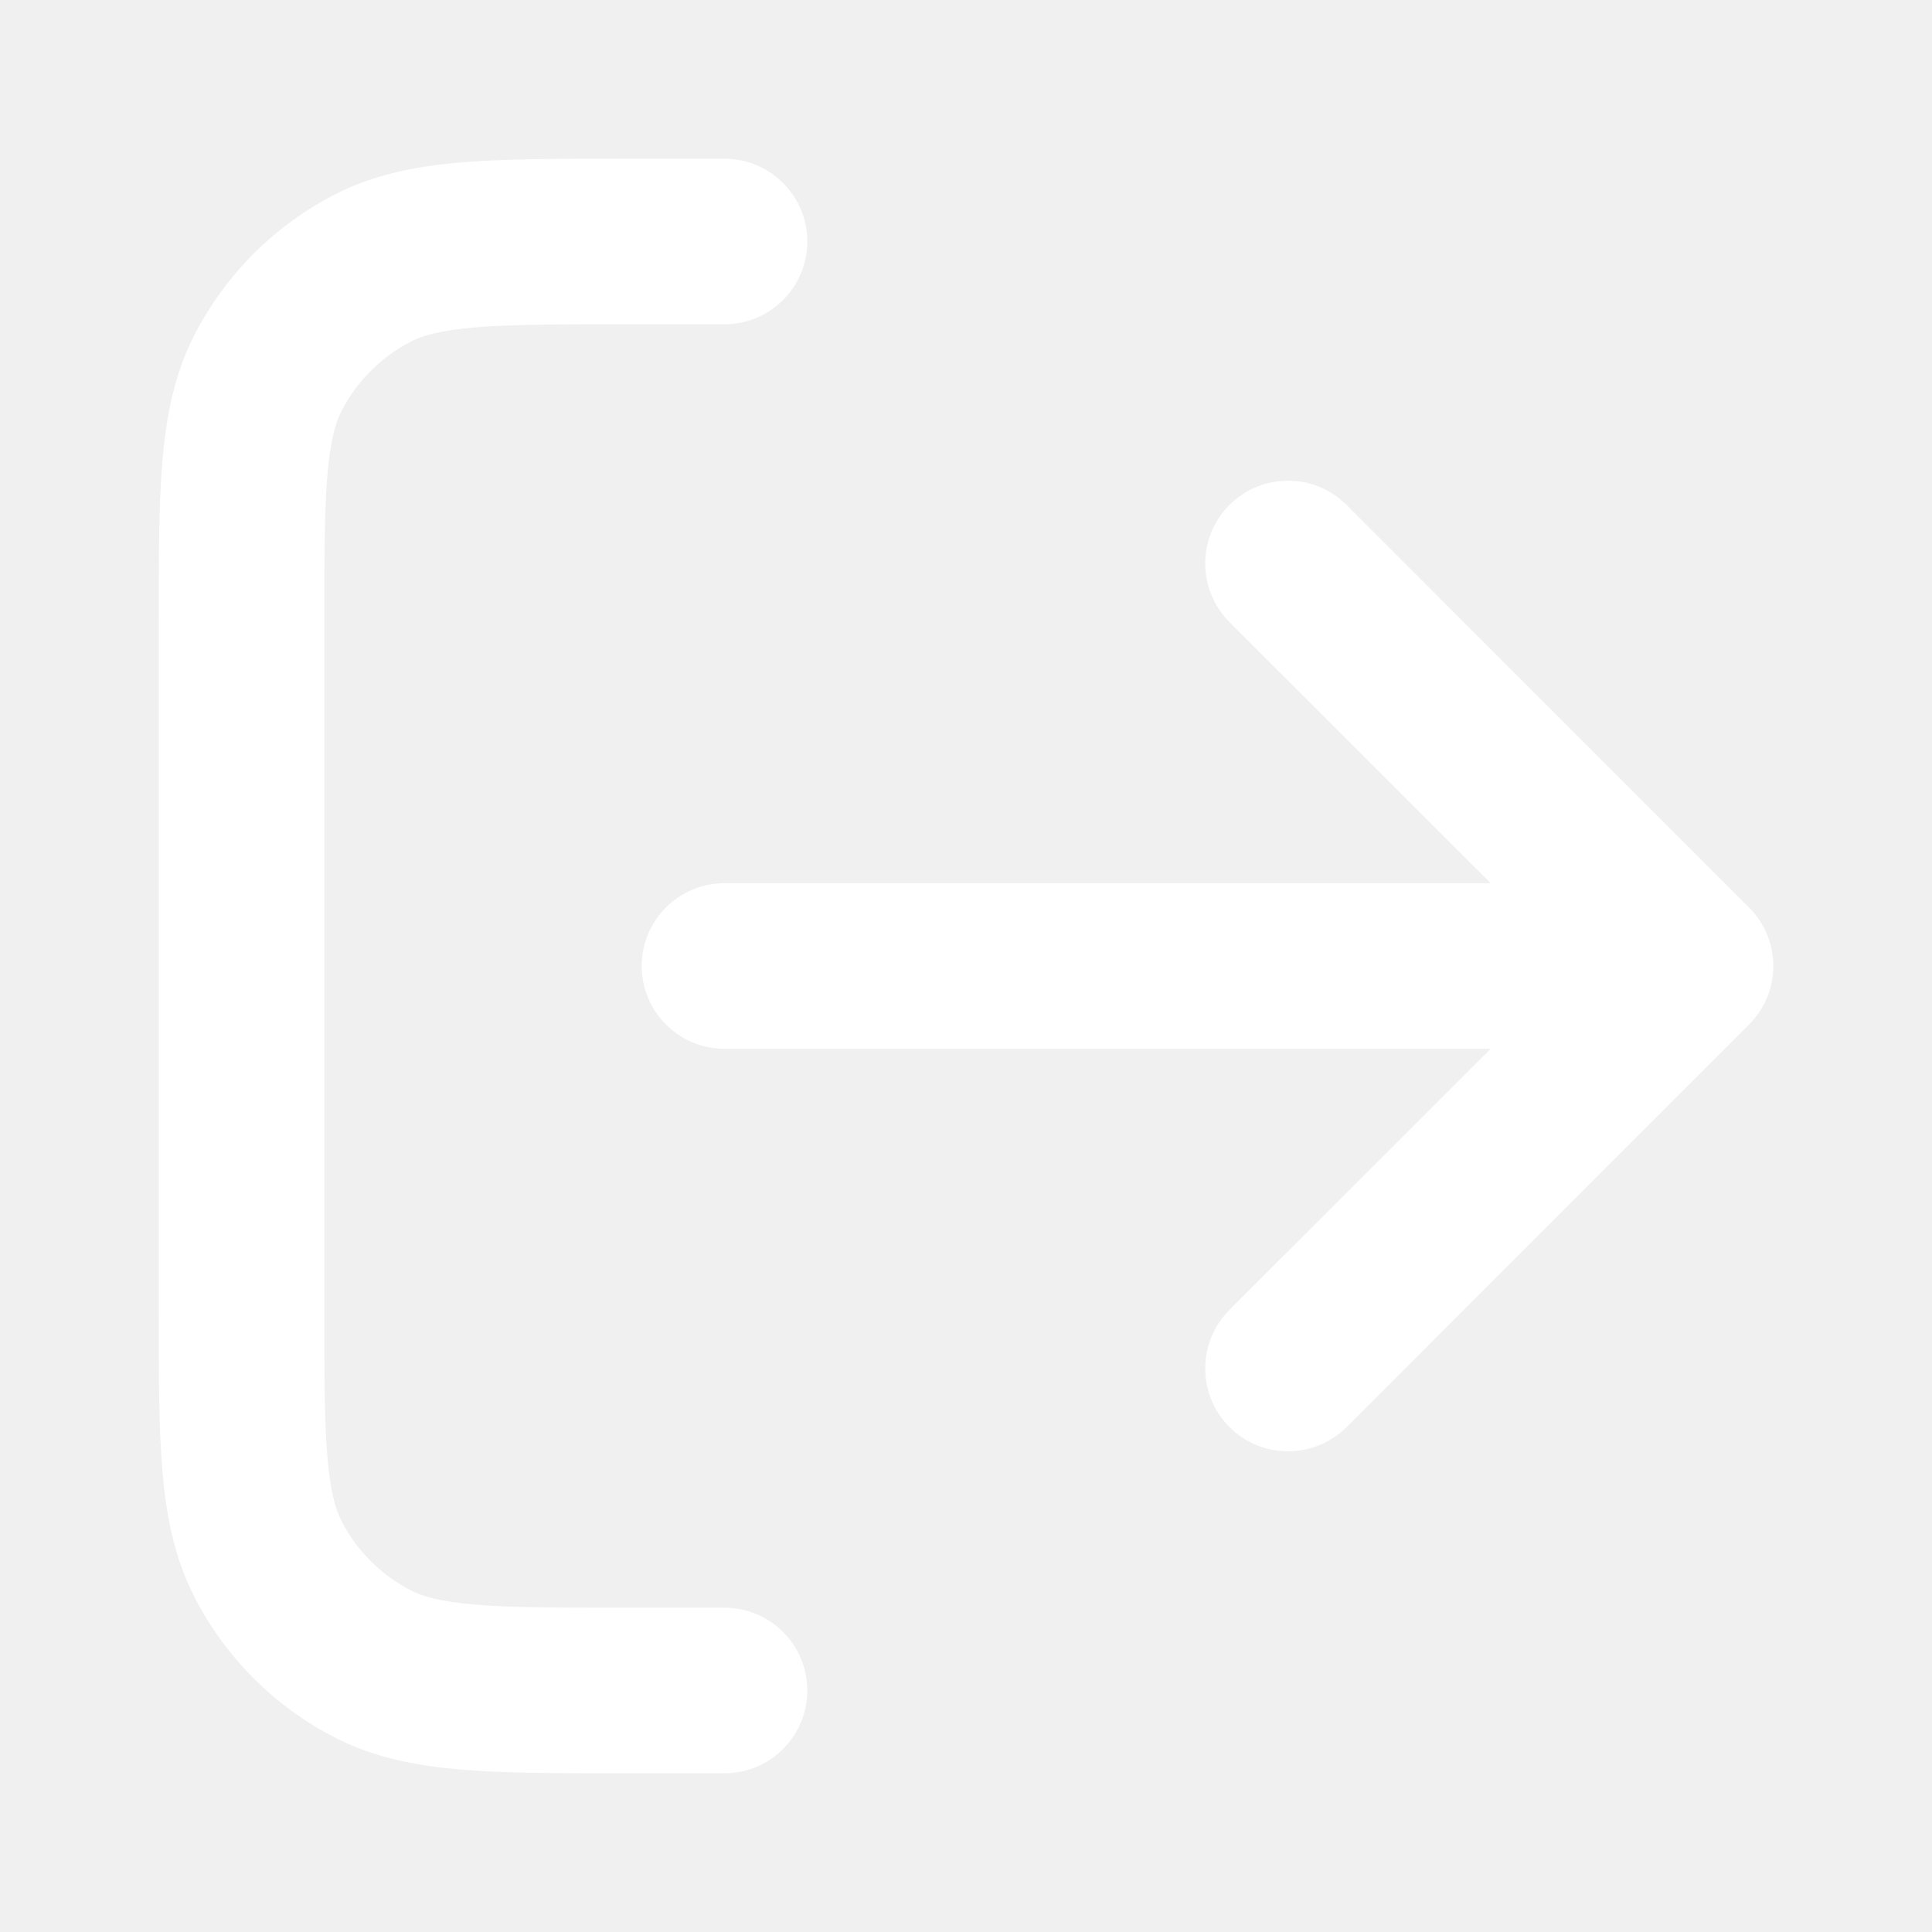
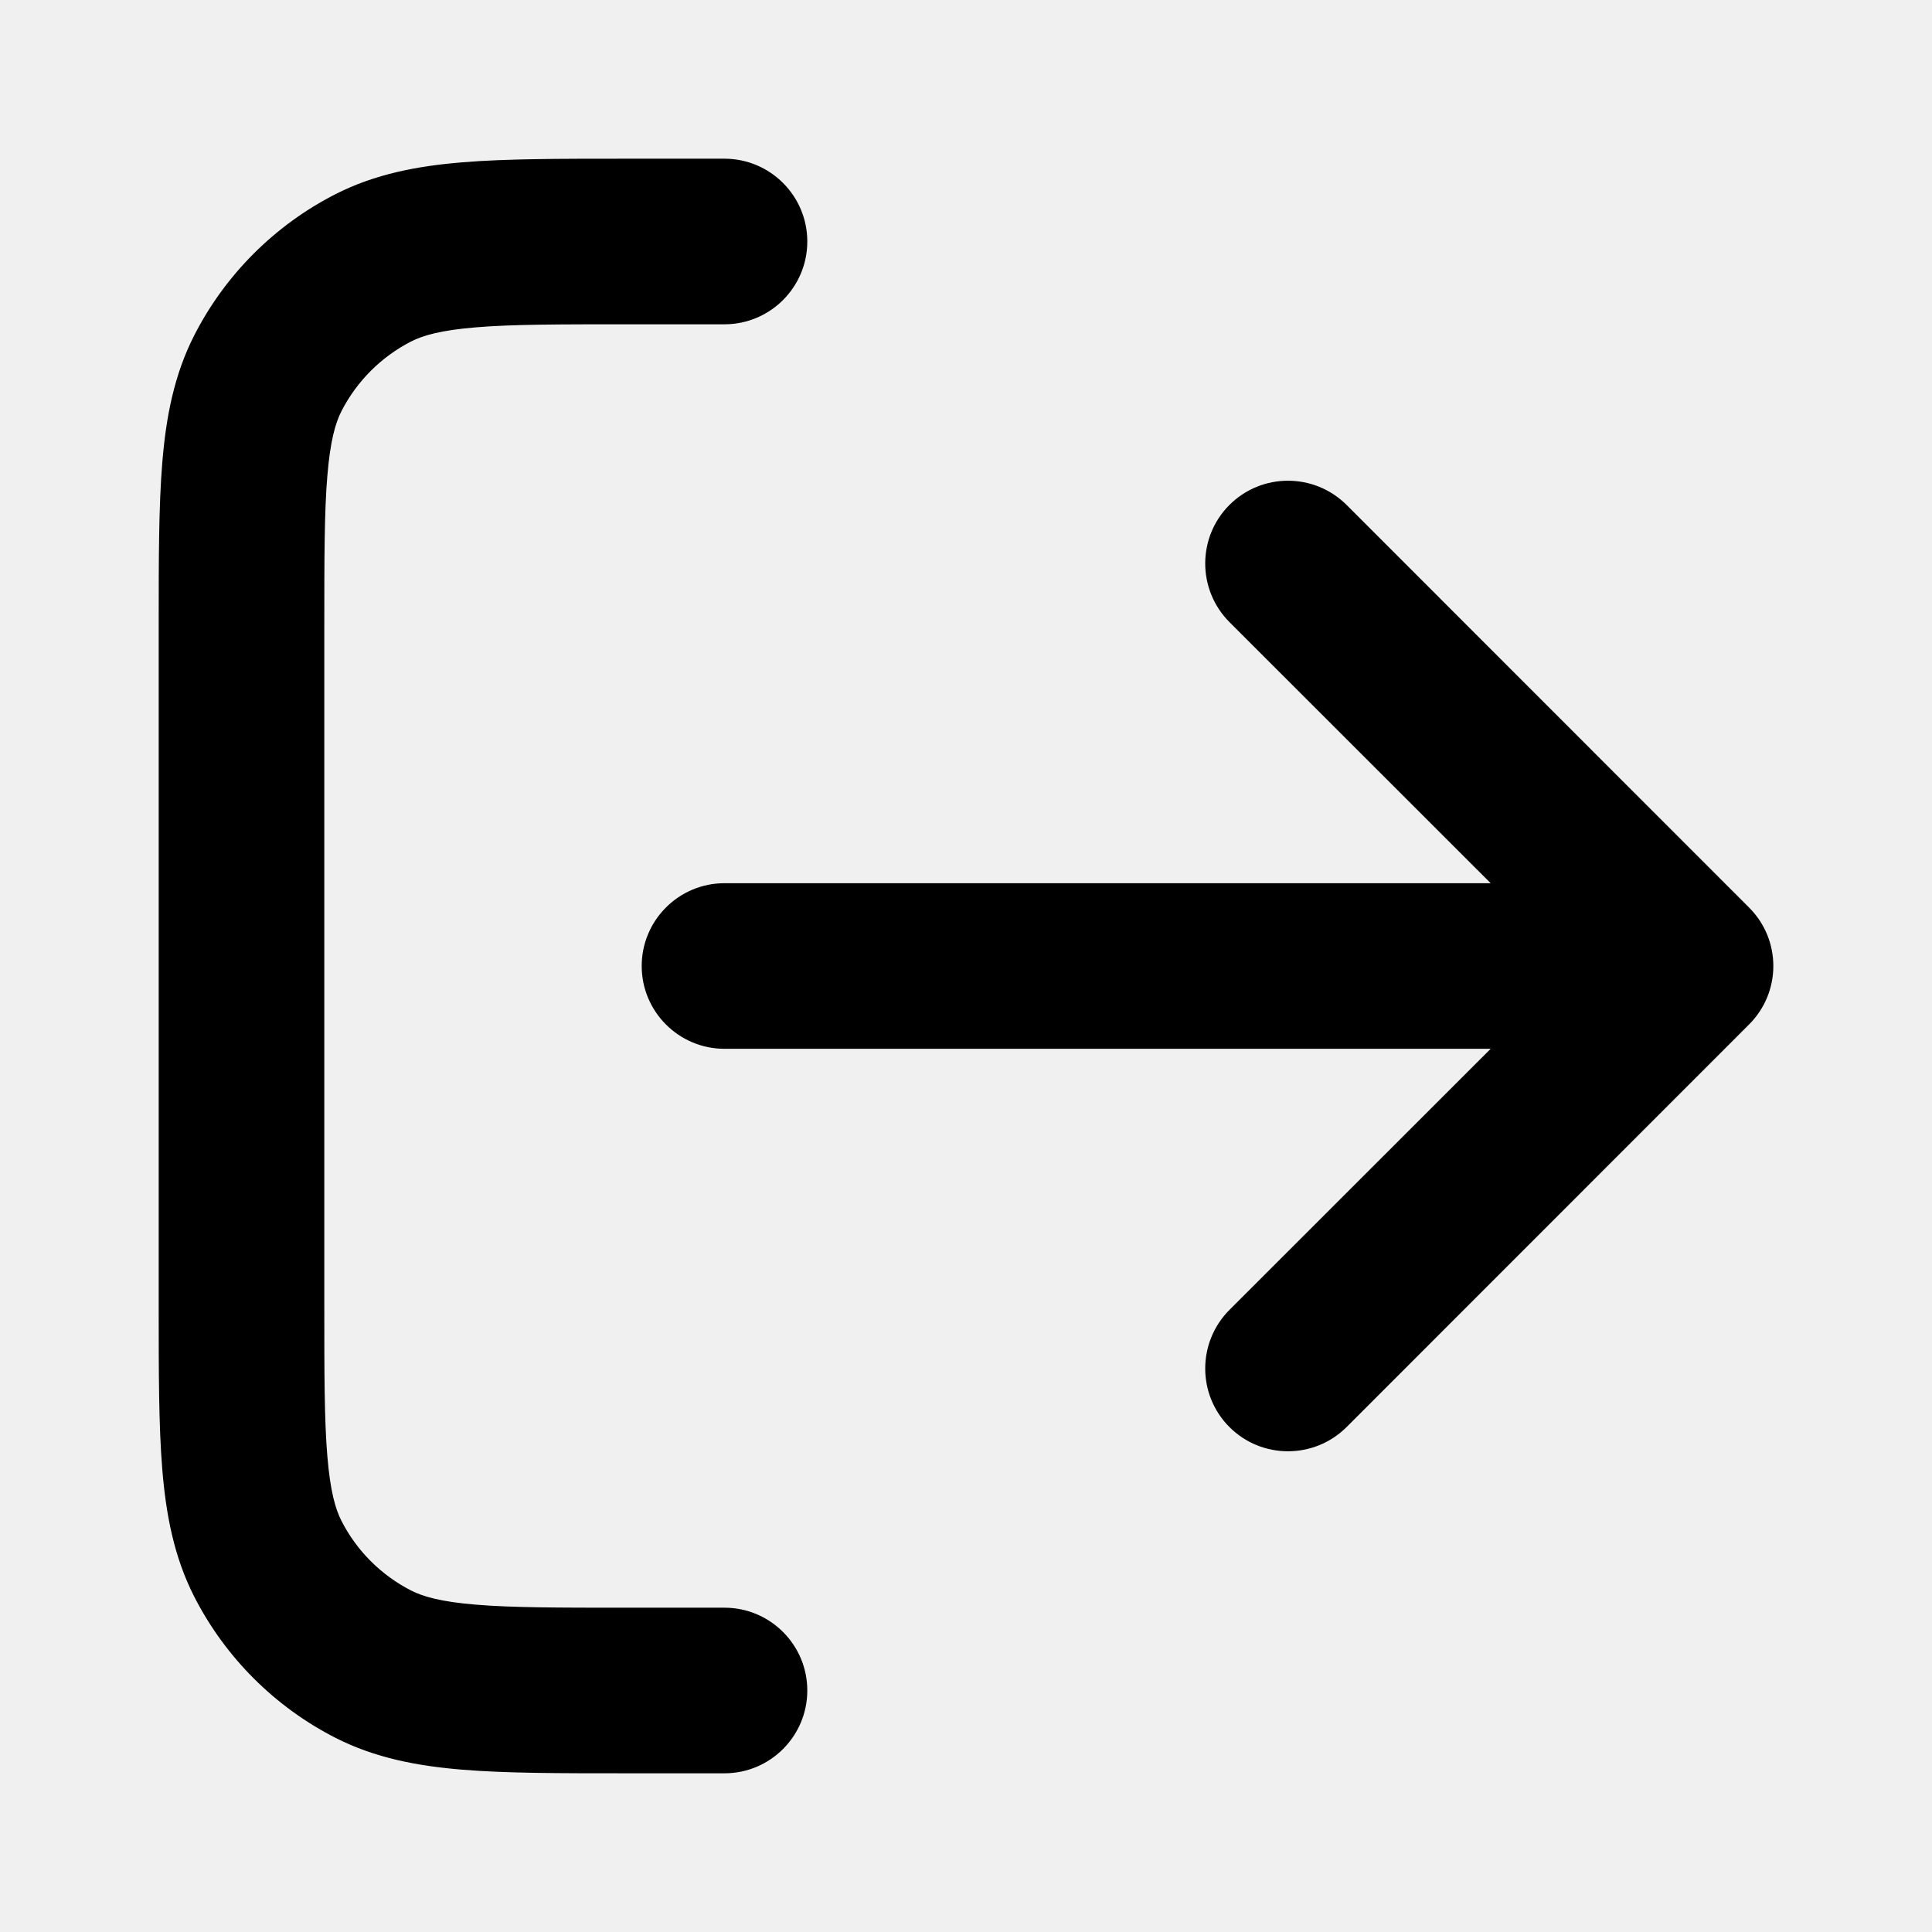
<svg xmlns="http://www.w3.org/2000/svg" width="14" height="14" viewBox="0 0 14 14" fill="none">
-   <path fill-rule="evenodd" clip-rule="evenodd" d="M4.525 1.15L5.25 1.15C5.581 1.15 5.85 1.419 5.85 1.75C5.85 2.081 5.581 2.35 5.25 2.35H4.55C4.05 2.35 3.711 2.35 3.449 2.372C3.195 2.393 3.066 2.43 2.978 2.475C2.762 2.586 2.586 2.762 2.475 2.978C2.43 3.066 2.393 3.195 2.372 3.449C2.35 3.711 2.35 4.05 2.35 4.55V9.45C2.35 9.95 2.35 10.289 2.372 10.551C2.393 10.805 2.43 10.934 2.475 11.022C2.586 11.239 2.762 11.414 2.978 11.525C3.066 11.57 3.195 11.607 3.449 11.628C3.711 11.65 4.05 11.65 4.55 11.65H5.25C5.581 11.65 5.85 11.919 5.85 12.25C5.85 12.581 5.581 12.85 5.25 12.85H4.525C4.056 12.85 3.668 12.85 3.352 12.824C3.023 12.797 2.719 12.739 2.433 12.594C1.991 12.369 1.631 12.009 1.406 11.567C1.261 11.281 1.203 10.977 1.176 10.648C1.15 10.332 1.15 9.944 1.15 9.475V4.525C1.15 4.056 1.15 3.668 1.176 3.352C1.203 3.023 1.261 2.719 1.406 2.433C1.631 1.991 1.991 1.631 2.433 1.406C2.719 1.261 3.023 1.203 3.352 1.176C3.668 1.15 4.056 1.15 4.525 1.15ZM8.909 3.659C9.143 3.425 9.523 3.425 9.758 3.659L12.674 6.576C12.909 6.81 12.909 7.19 12.674 7.424L9.758 10.341C9.523 10.575 9.143 10.575 8.909 10.341C8.675 10.107 8.675 9.727 8.909 9.492L10.802 7.6H5.25C4.919 7.6 4.65 7.331 4.65 7C4.65 6.669 4.919 6.4 5.25 6.4H10.802L8.909 4.508C8.675 4.273 8.675 3.893 8.909 3.659Z" fill="white" />
+   <path fill-rule="evenodd" clip-rule="evenodd" d="M4.525 1.15L5.25 1.15C5.581 1.15 5.85 1.419 5.85 1.75C5.85 2.081 5.581 2.35 5.25 2.35H4.55C4.05 2.35 3.711 2.35 3.449 2.372C3.195 2.393 3.066 2.43 2.978 2.475C2.762 2.586 2.586 2.762 2.475 2.978C2.43 3.066 2.393 3.195 2.372 3.449C2.35 3.711 2.35 4.05 2.35 4.55V9.45C2.35 9.95 2.35 10.289 2.372 10.551C2.393 10.805 2.43 10.934 2.475 11.022C2.586 11.239 2.762 11.414 2.978 11.525C3.066 11.57 3.195 11.607 3.449 11.628C3.711 11.65 4.05 11.65 4.55 11.65H5.25C5.581 11.65 5.85 11.919 5.85 12.25C5.85 12.581 5.581 12.85 5.25 12.85H4.525C4.056 12.85 3.668 12.85 3.352 12.824C3.023 12.797 2.719 12.739 2.433 12.594C1.991 12.369 1.631 12.009 1.406 11.567C1.261 11.281 1.203 10.977 1.176 10.648C1.15 10.332 1.15 9.944 1.15 9.475V4.525C1.15 4.056 1.15 3.668 1.176 3.352C1.203 3.023 1.261 2.719 1.406 2.433C1.631 1.991 1.991 1.631 2.433 1.406C2.719 1.261 3.023 1.203 3.352 1.176C3.668 1.15 4.056 1.15 4.525 1.15ZM8.909 3.659C9.143 3.425 9.523 3.425 9.758 3.659L12.674 6.576C12.909 6.81 12.909 7.19 12.674 7.424L9.758 10.341C9.523 10.575 9.143 10.575 8.909 10.341C8.675 10.107 8.675 9.727 8.909 9.492L10.802 7.6H5.25C4.919 7.6 4.65 7.331 4.65 7C4.65 6.669 4.919 6.4 5.25 6.4H10.802L8.909 4.508C8.675 4.273 8.675 3.893 8.909 3.659Z" fill="currentColor" />
</svg>
